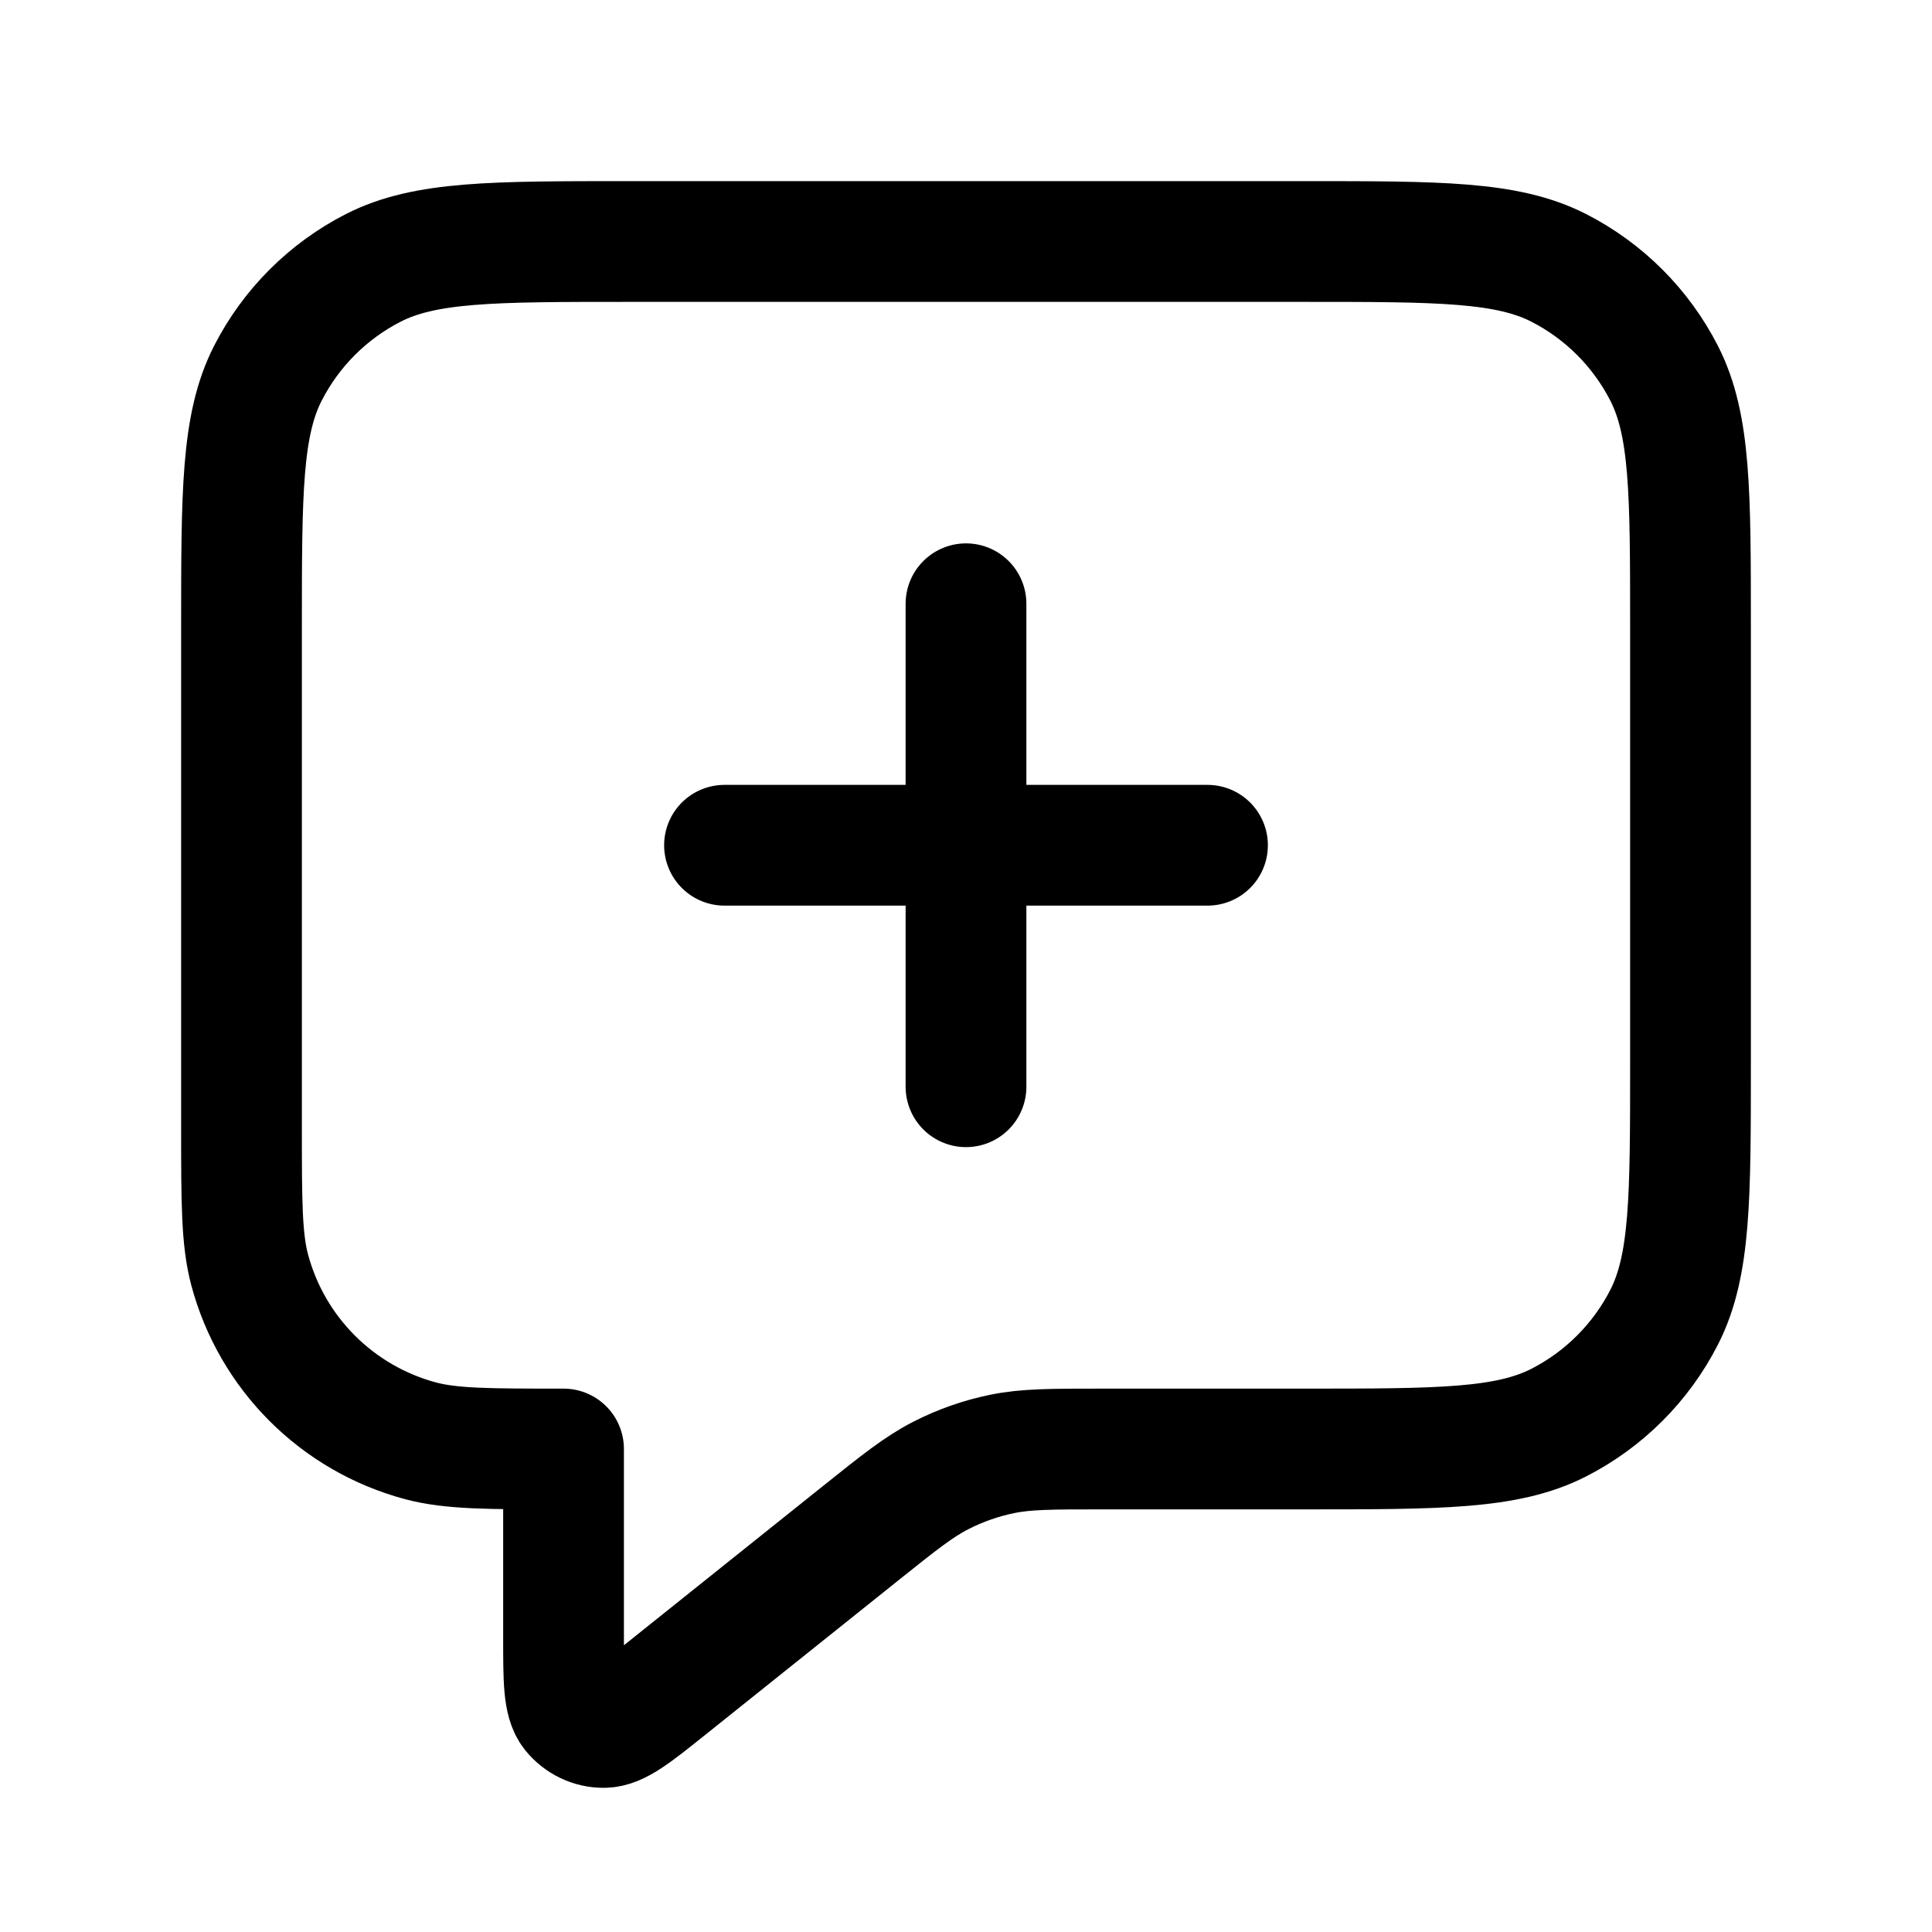
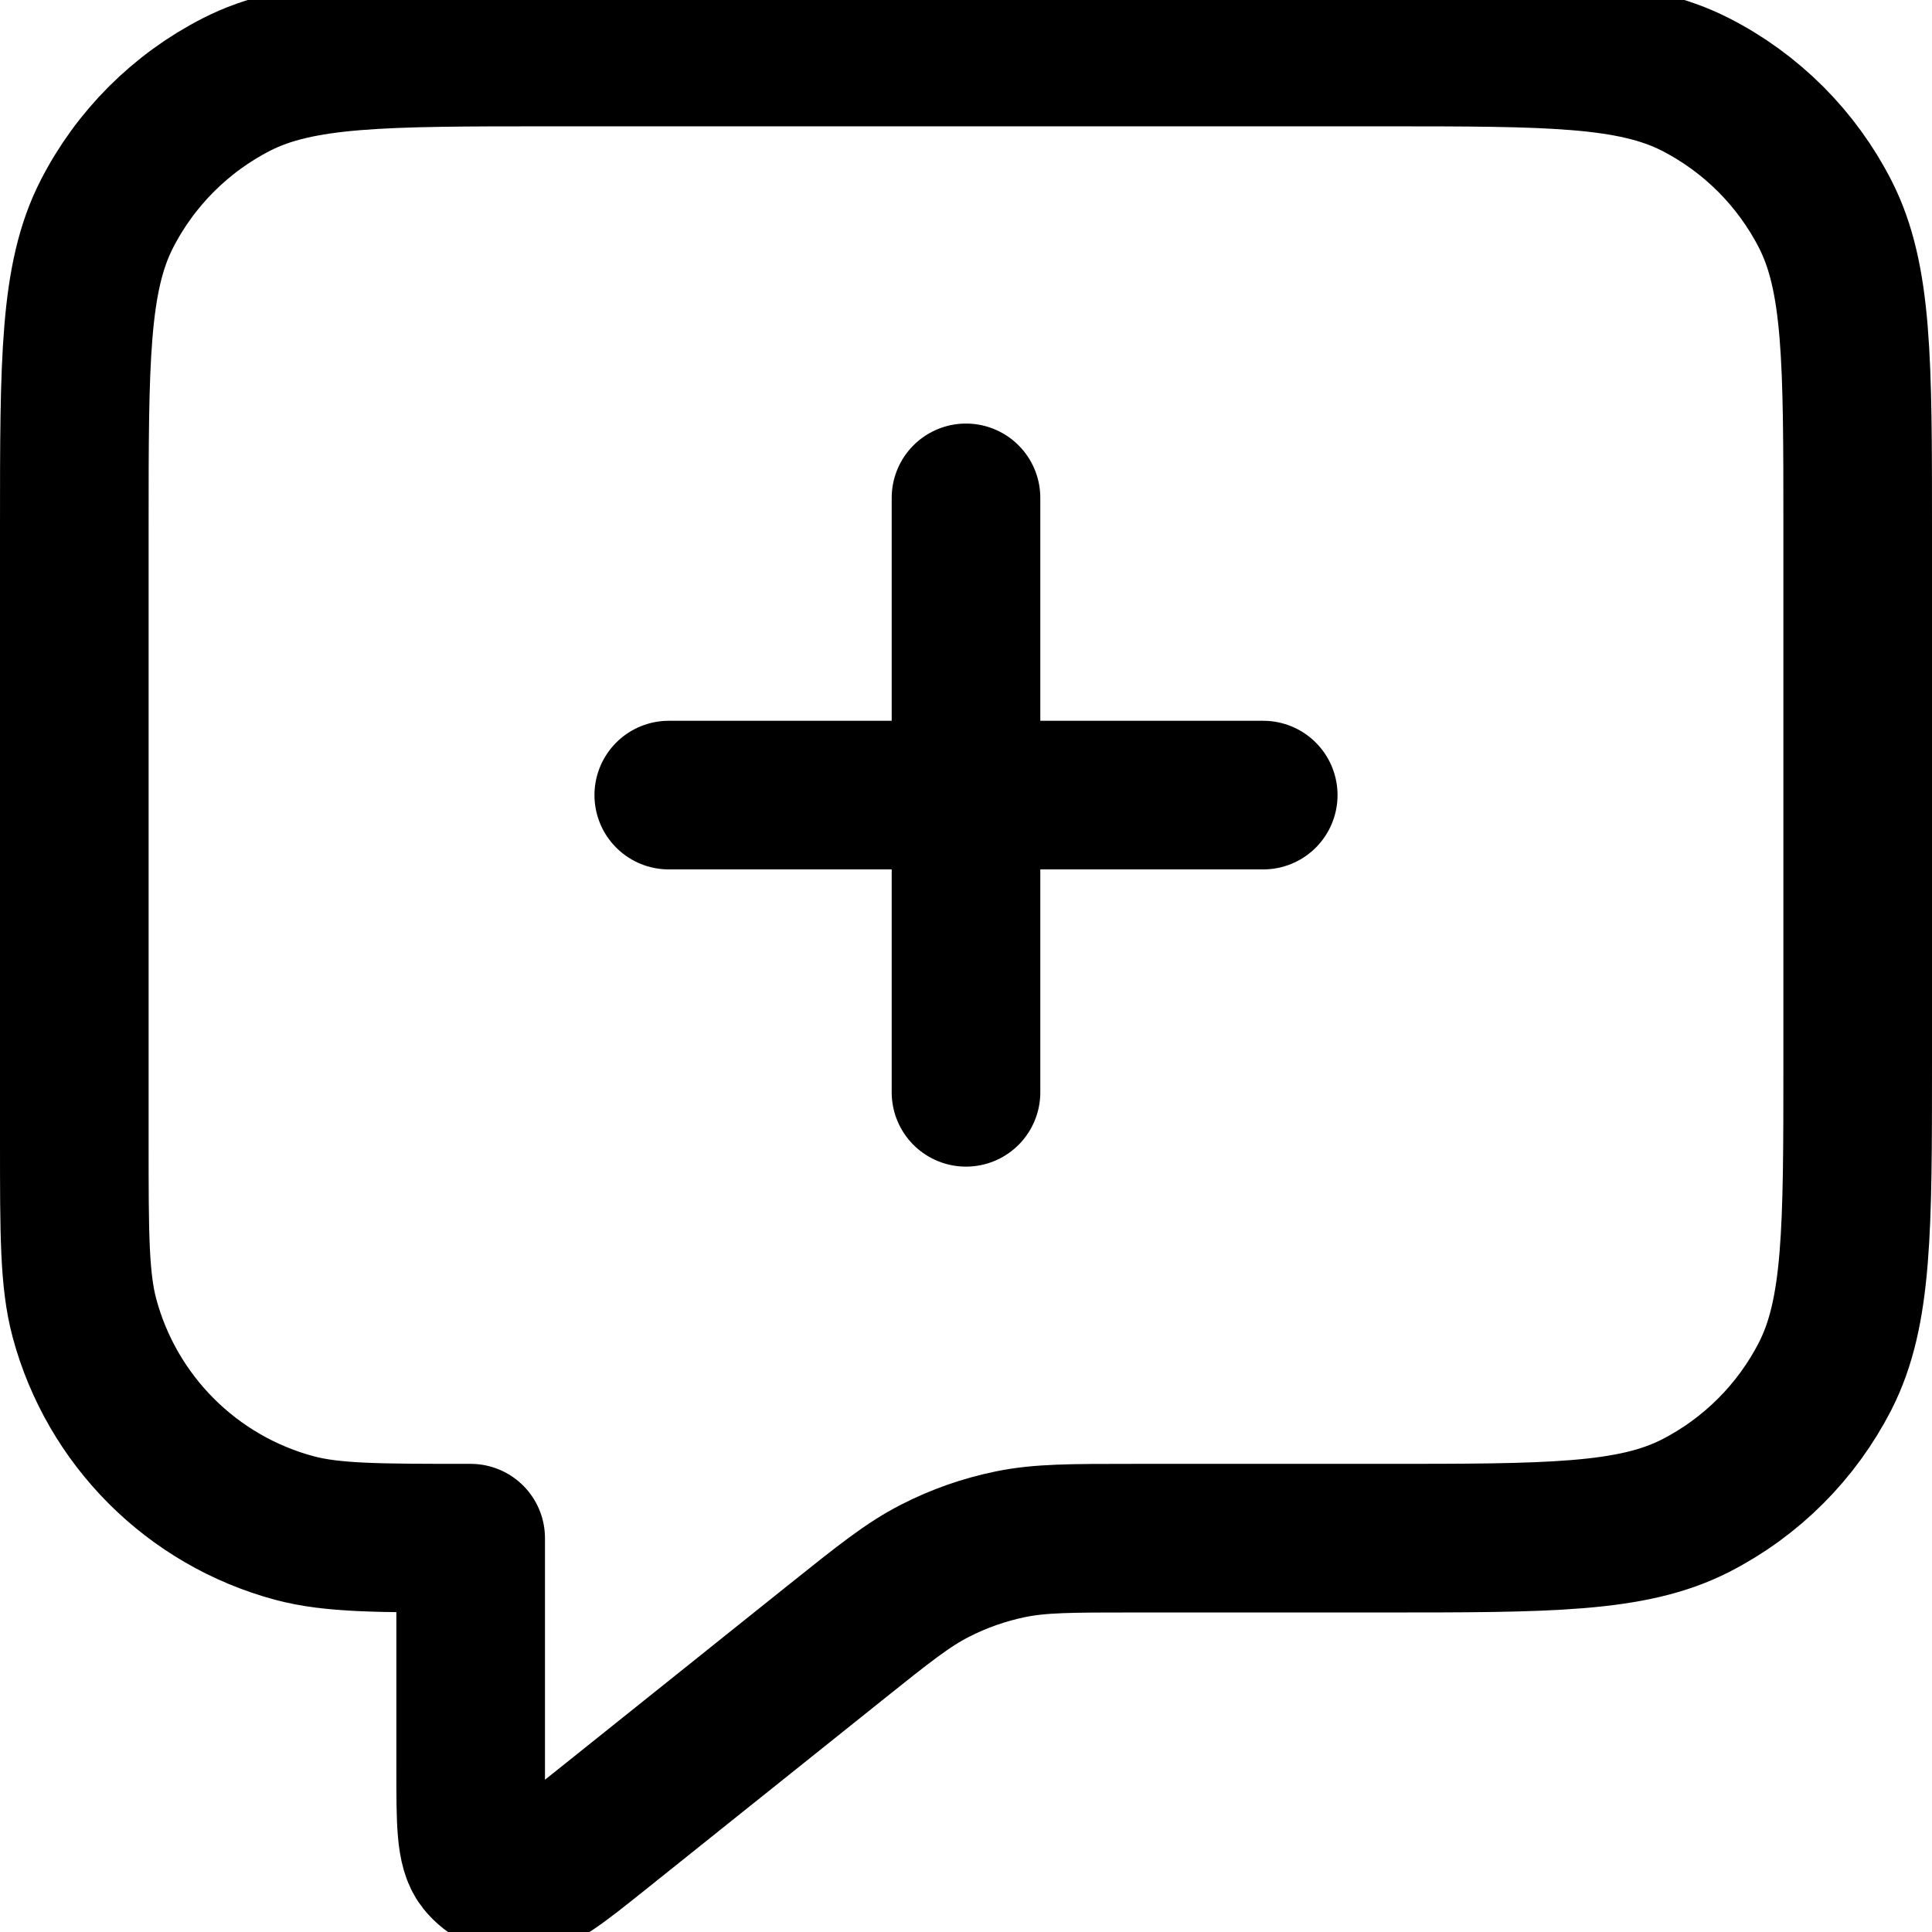
- <svg xmlns="http://www.w3.org/2000/svg" viewBox="0 0 16 16" fill="none">
+ <svg xmlns="http://www.w3.org/2000/svg" viewBox="1.5 1.65 13 13" fill="none">
  <path d="M8 9V5M6 7H10M4.667 12V13.557C4.667 13.912 4.667 14.09 4.739 14.181C4.803 14.26 4.899 14.307 5 14.306C5.117 14.306 5.256 14.195 5.533 13.973L7.123 12.701C7.448 12.441 7.611 12.311 7.792 12.219C7.952 12.137 8.123 12.077 8.299 12.041C8.498 12 8.706 12 9.123 12H10.8C11.92 12 12.48 12 12.908 11.782C13.284 11.59 13.59 11.284 13.782 10.908C14 10.48 14 9.92 14 8.8V5.2C14 4.08 14 3.52 13.782 3.092C13.59 2.716 13.284 2.41 12.908 2.218C12.48 2 11.92 2 10.8 2H5.2C4.08 2 3.52 2 3.092 2.218C2.716 2.41 2.41 2.716 2.218 3.092C2 3.52 2 4.08 2 5.2V9.333C2 9.953 2 10.263 2.068 10.518C2.253 11.208 2.792 11.747 3.482 11.932C3.737 12 4.047 12 4.667 12Z" stroke="currentColor" stroke-linecap="round" stroke-linejoin="round" />
</svg>
